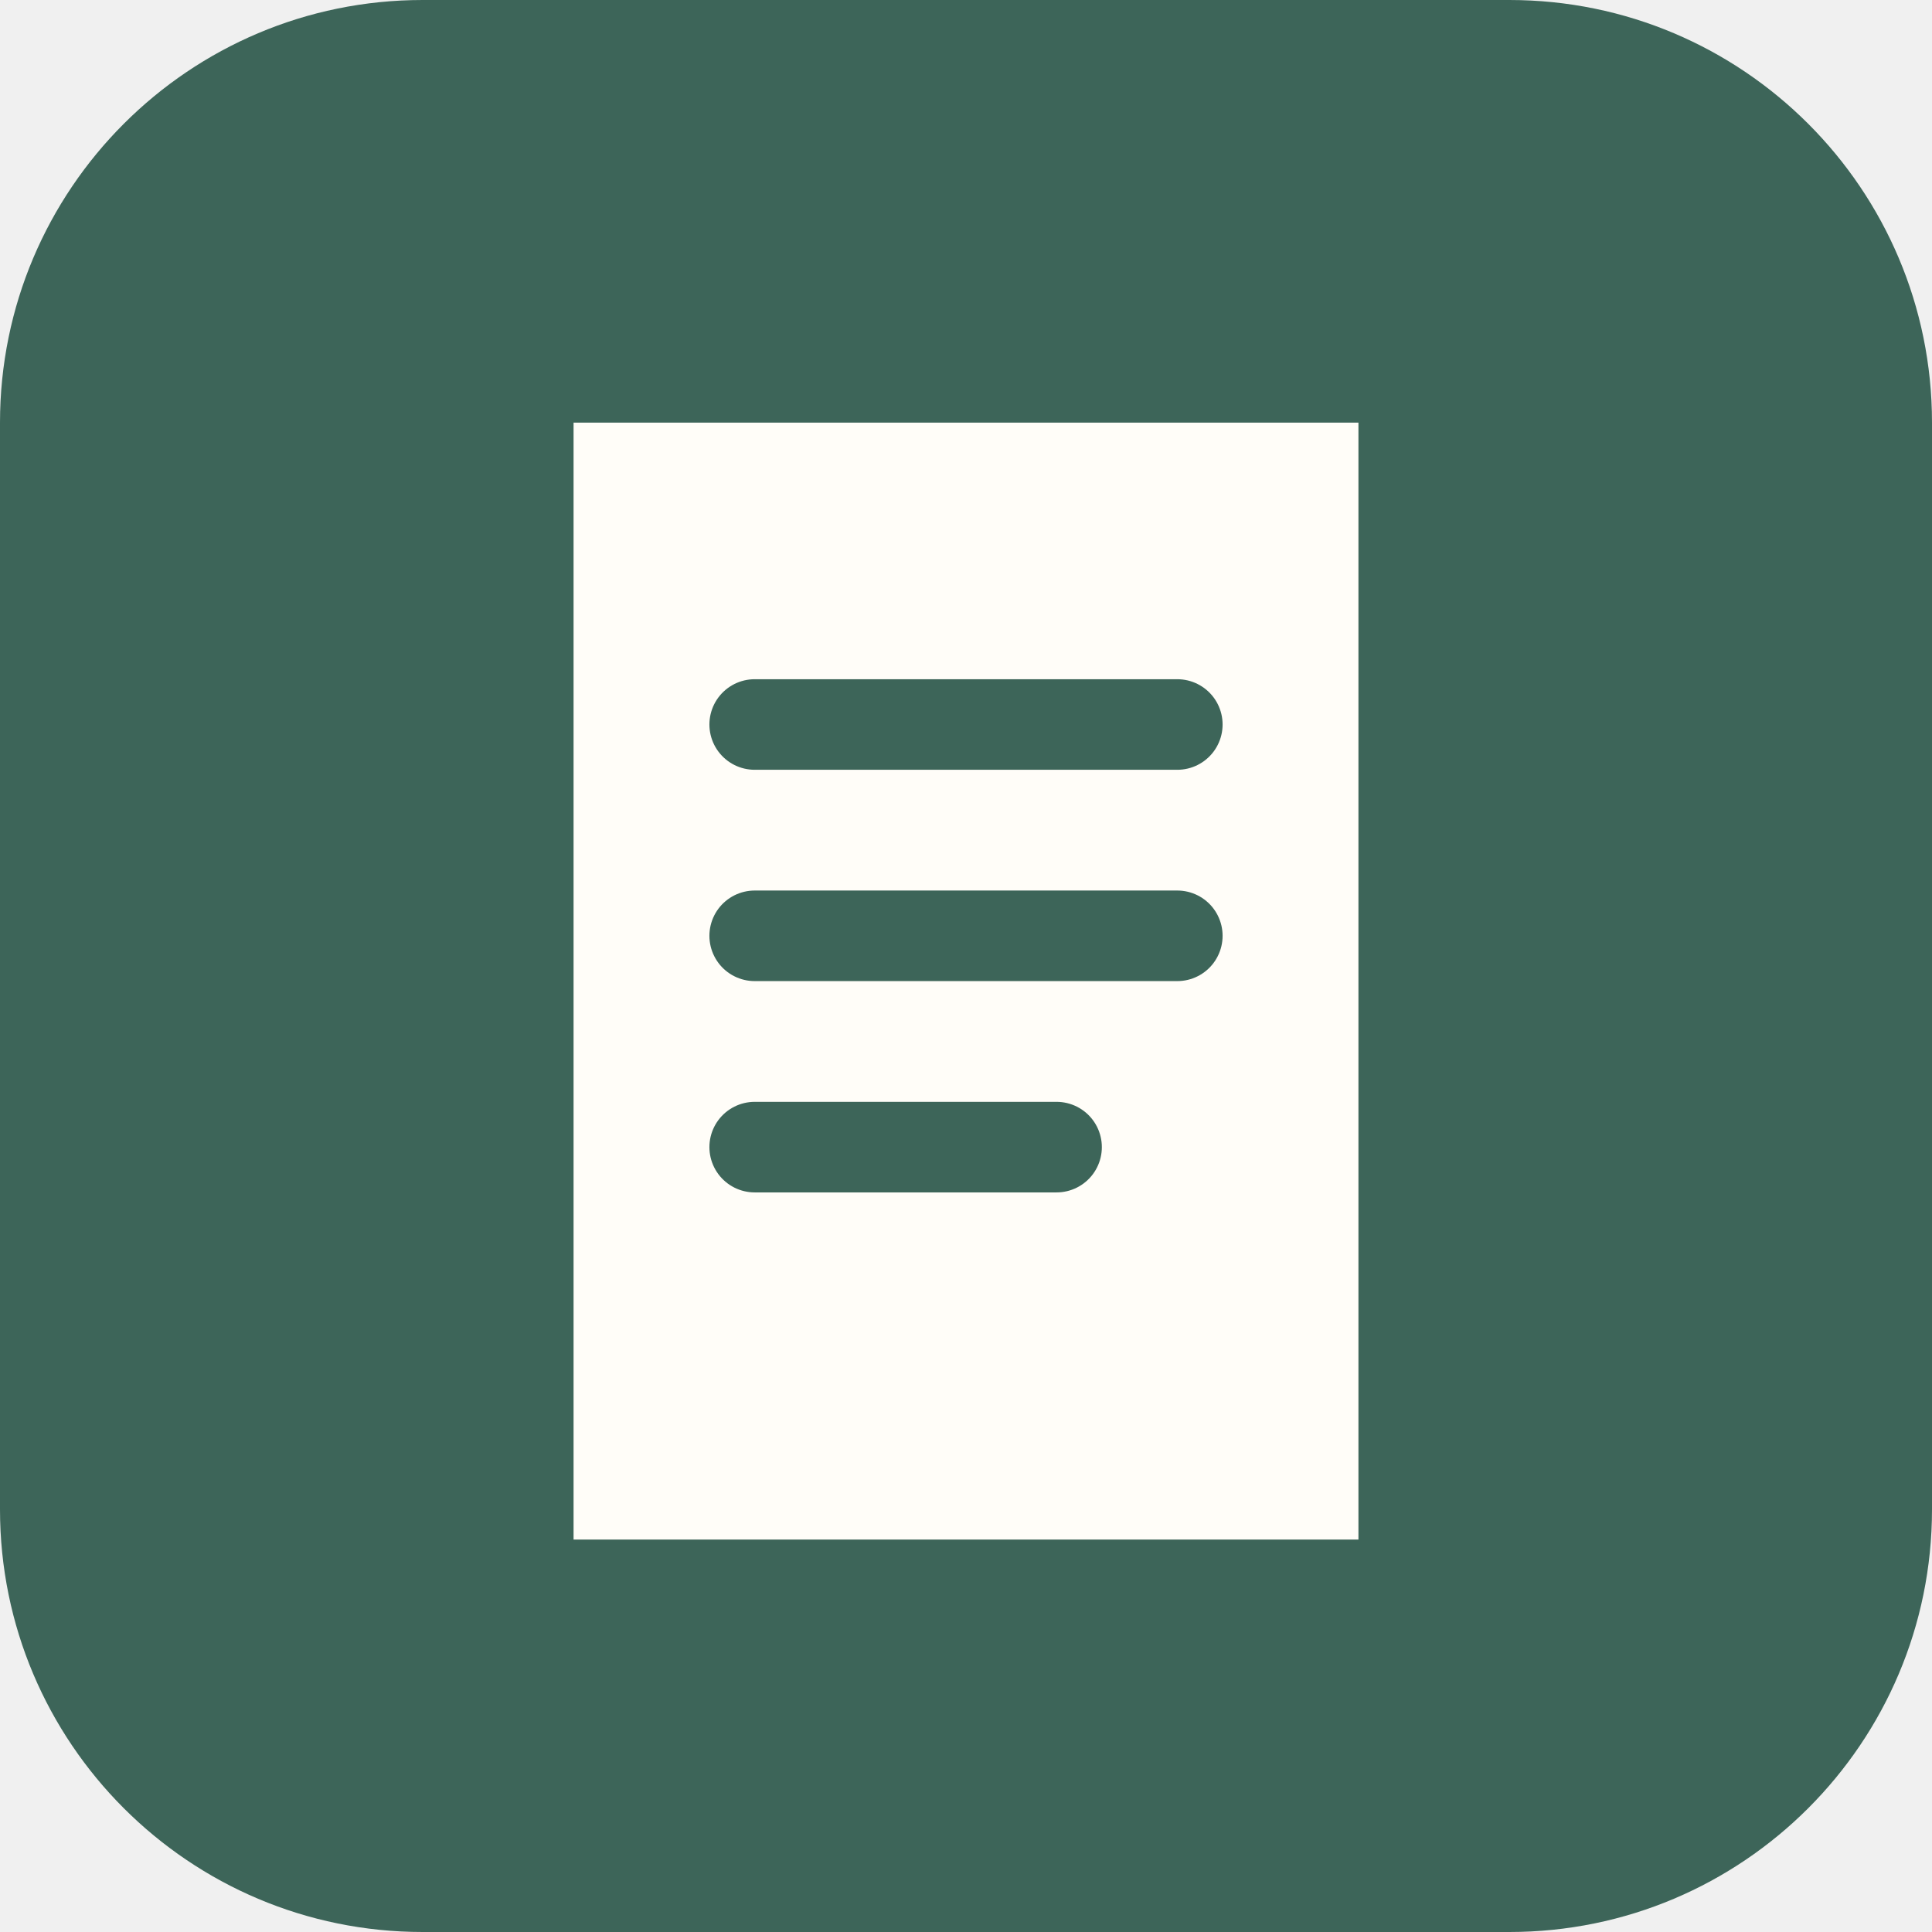
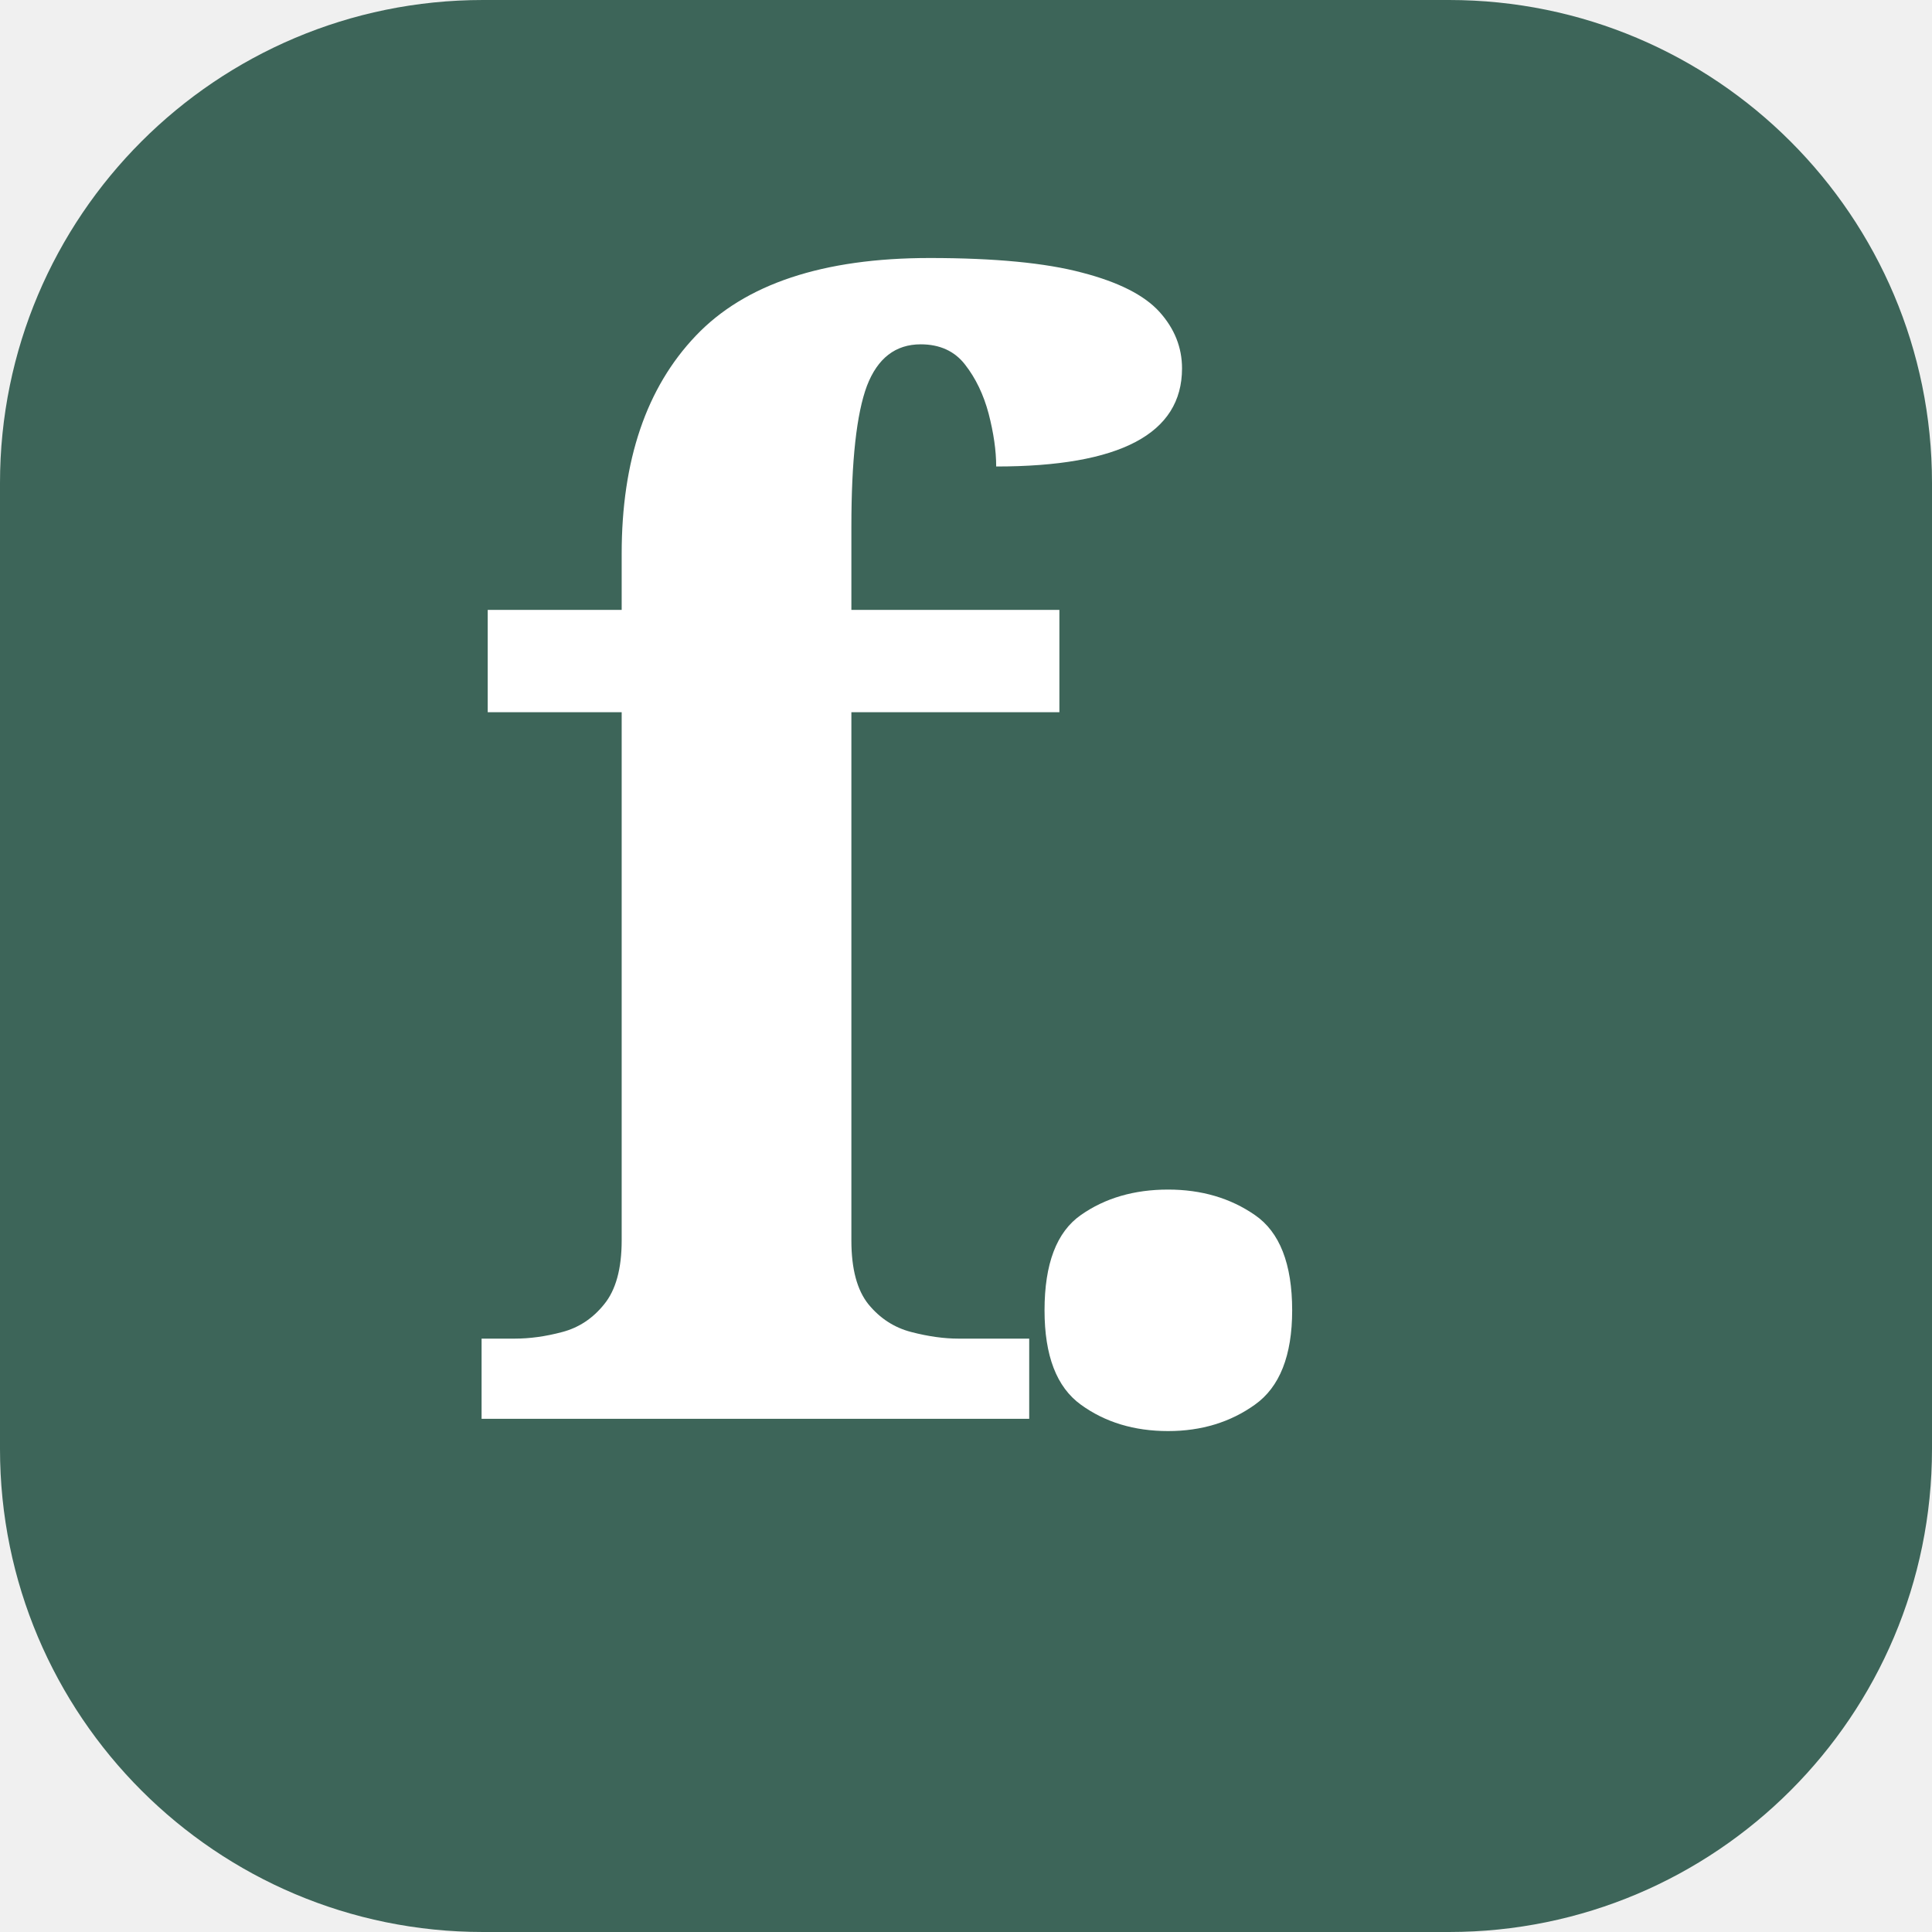
<svg xmlns="http://www.w3.org/2000/svg" viewBox="0 0 64 64">
-   <rect width="64" height="64" rx="14" fill="#3d6559" />
-   <path d="M19 14h26v37H19z" fill="#fffdf8" />
-   <path d="M25 24h14M25 31h14M25 38h10" stroke="#3d6559" stroke-width="3" stroke-linecap="round" />
+   <rect width="64" height="64" rx="16" fill="#3d6559" />
+   <text x="15" y="47" fill="white" font-family="Georgia,serif" font-weight="bold" font-size="50" letter-spacing="-4">f.</text>
</svg>
